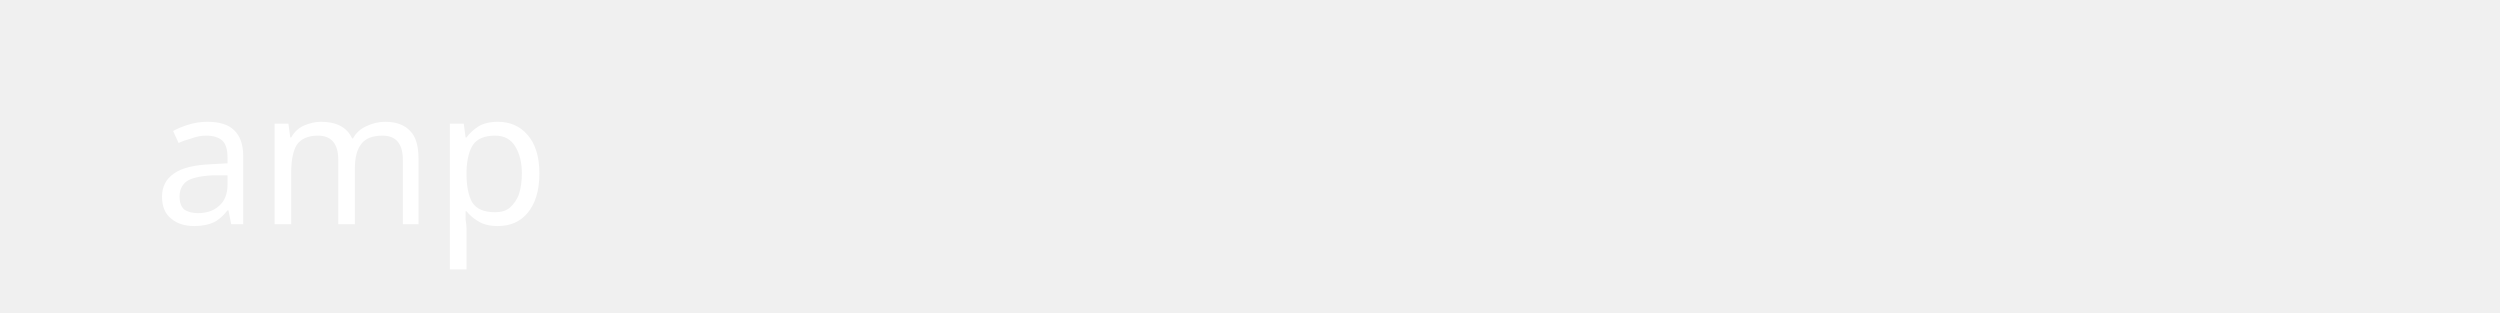
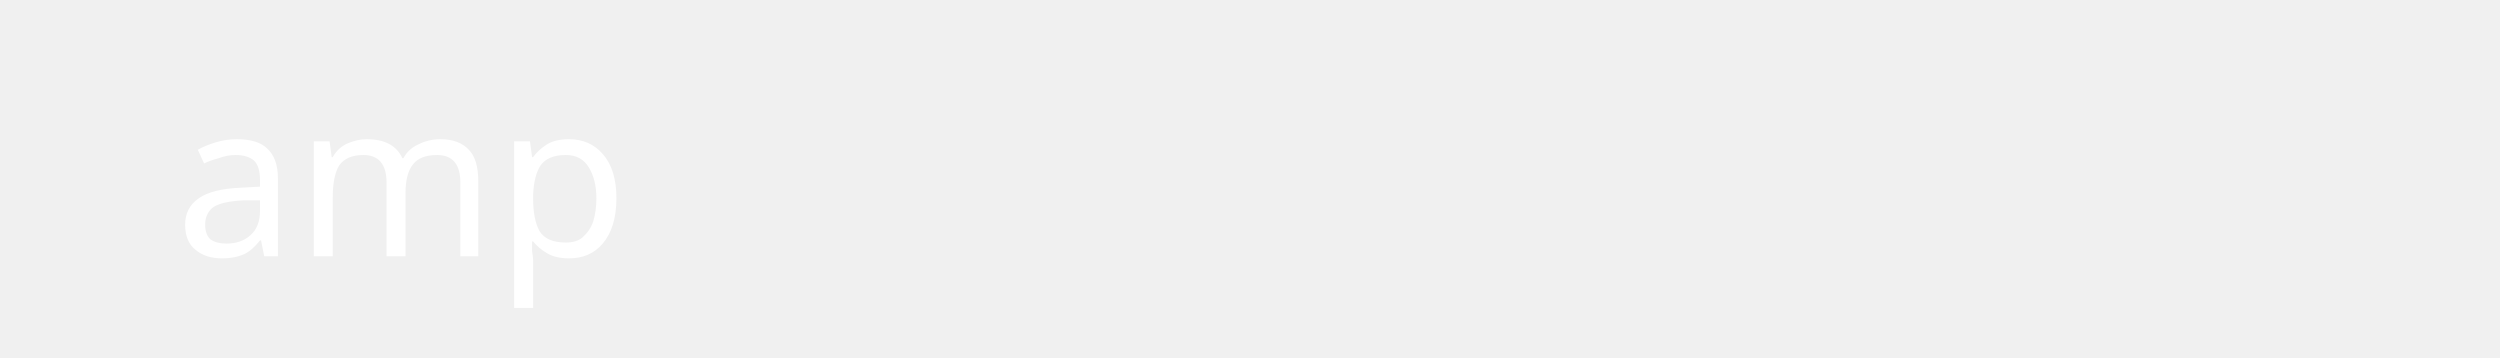
- <svg xmlns="http://www.w3.org/2000/svg" width="160" height="20" viewBox="0 0 42.333 5.292" version="1.1" id="svg907">
+ <svg xmlns="http://www.w3.org/2000/svg" width="140" height="20" viewBox="0 0 37.042 5.292" version="1.1" id="svg907">
  <defs id="defs901" />
  <g id="layer1">
    <text xml:space="preserve" style="font-size:3.175px;line-height:1.25;font-family:'Good Times';-inkscape-font-specification:'Good Times';fill:#ffffff;stroke-width:0.265" x="2.601" y="3.795" id="text1474">
      <tspan id="tspan1472" x="2.601" y="3.795" style="font-size:3.175px;fill:#ffffff;stroke-width:0.265">amp</tspan>
    </text>
  </g>
</svg>
